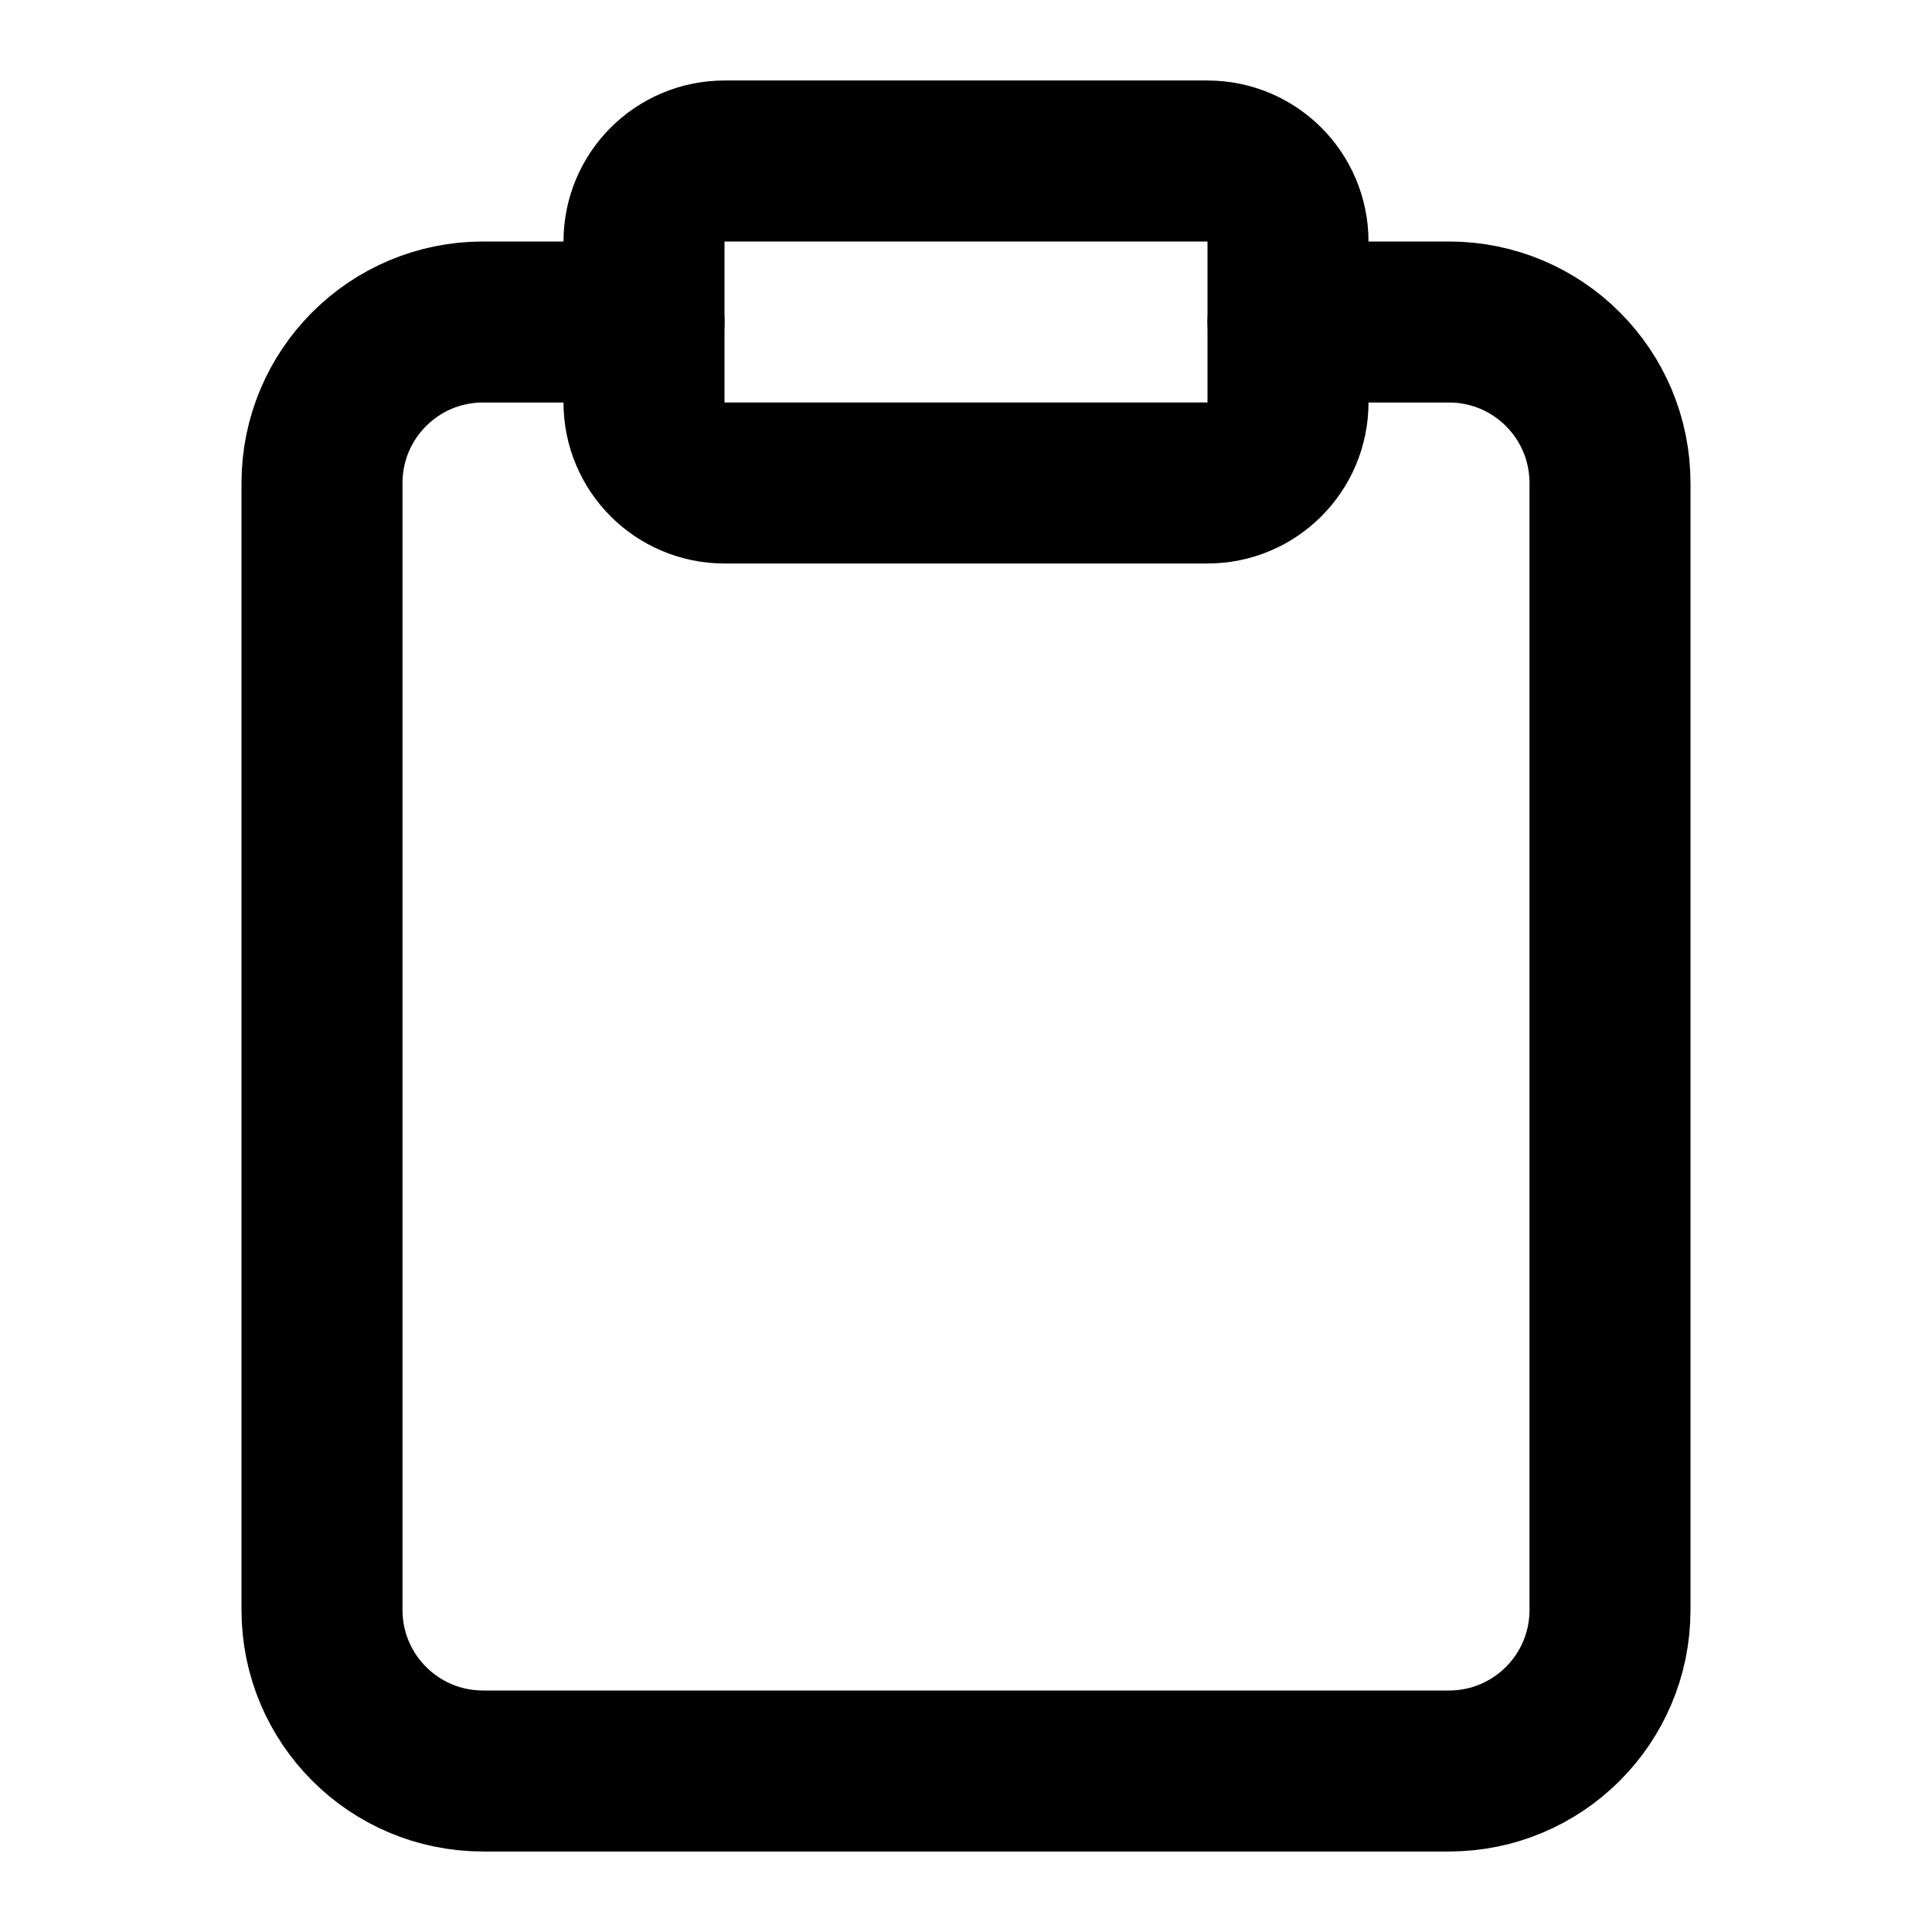
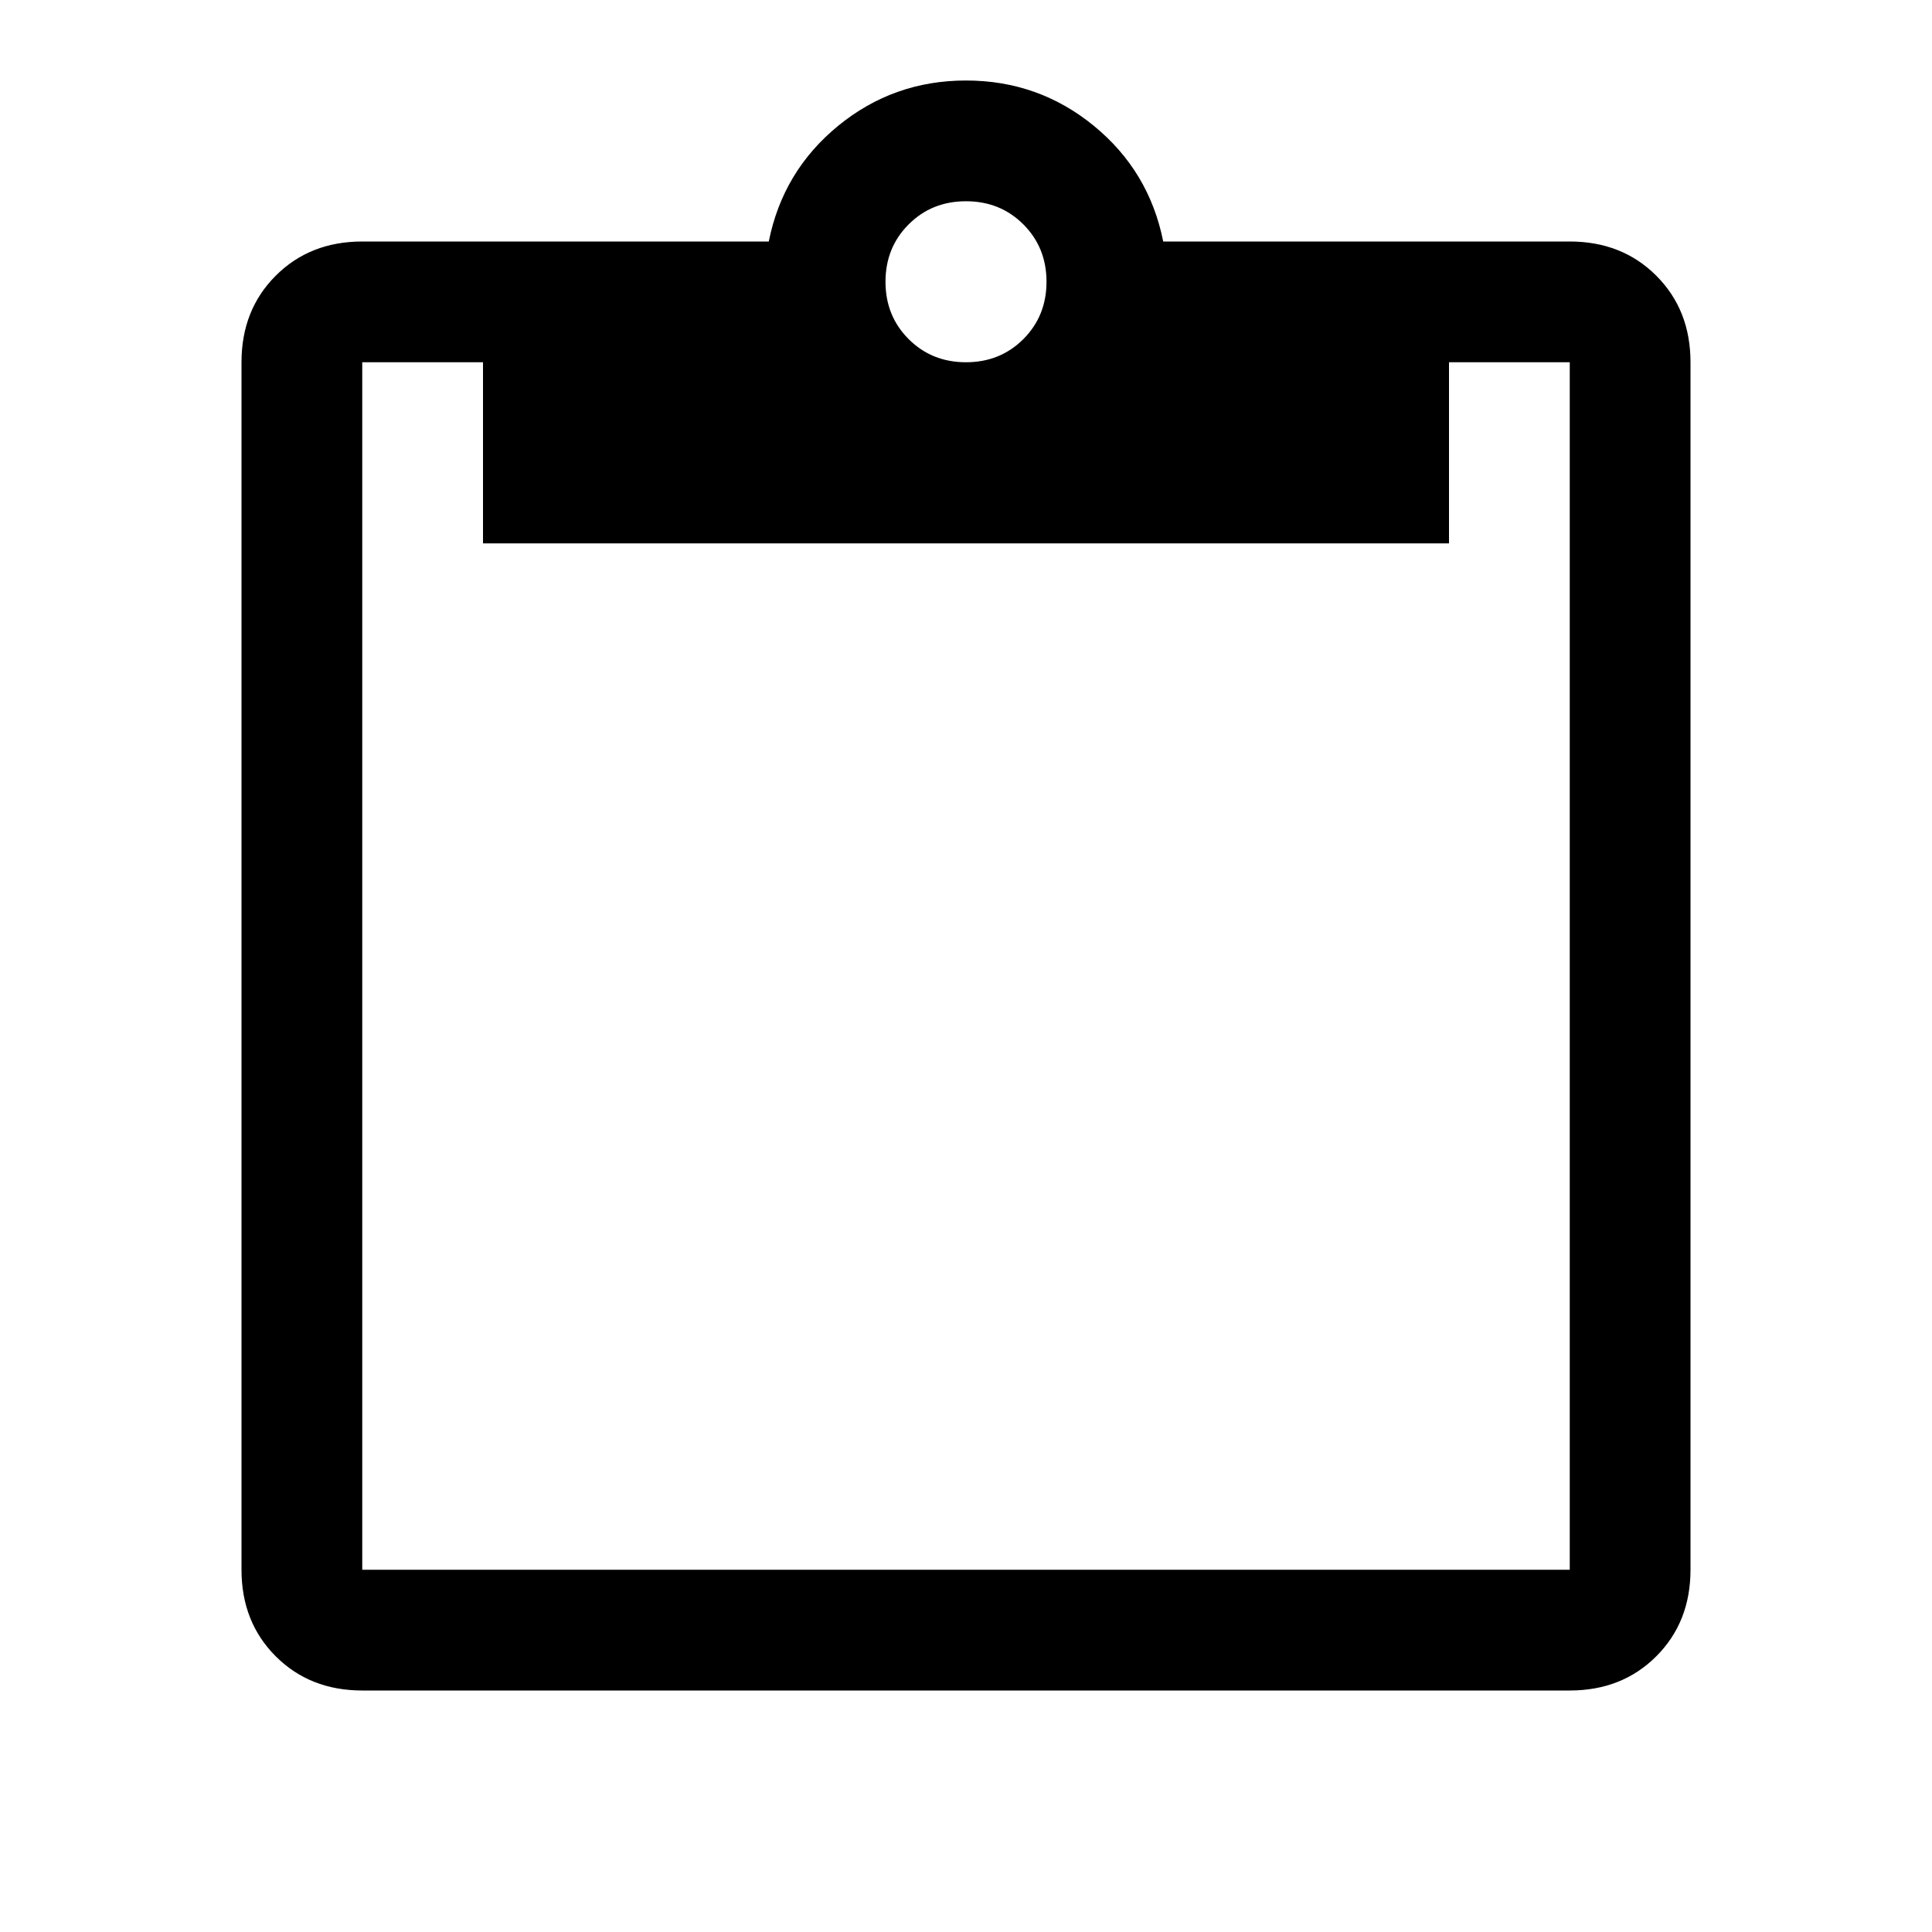
- <svg xmlns="http://www.w3.org/2000/svg" width="24" height="24" viewBox="0 0 24 24" fill="none" stroke="currentColor" stroke-width="2" stroke-linecap="round" stroke-linejoin="round" class="lucide lucide-clipboard-icon lucide-clipboard">
-   <rect width="8" height="4" x="8" y="2" rx="1" ry="1" />
-   <path d="M16 4h2a2 2 0 0 1 2 2v14a2 2 0 0 1-2 2H6a2 2 0 0 1-2-2V6a2 2 0 0 1 2-2h2" />
+ <svg xmlns="http://www.w3.org/2000/svg" width="48" height="48" viewBox="0 -960 960 960">
+   <path d="M180-120q-26 0-43-17t-17-43v-600q0-26 17-43t43-17h202q7-35 34.5-57.5T480-920q36 0 63.5 22.5T578-840h202q26 0 43 17t17 43v600q0 26-17 43t-43 17H180Zm0-60h600v-600h-60v90H240v-90h-60v600Zm328.5-611.5Q520-803 520-820t-11.5-28.5Q497-860 480-860t-28.5 11.5Q440-837 440-820t11.5 28.5Q463-780 480-780t28.5-11.5Z" />
</svg>
